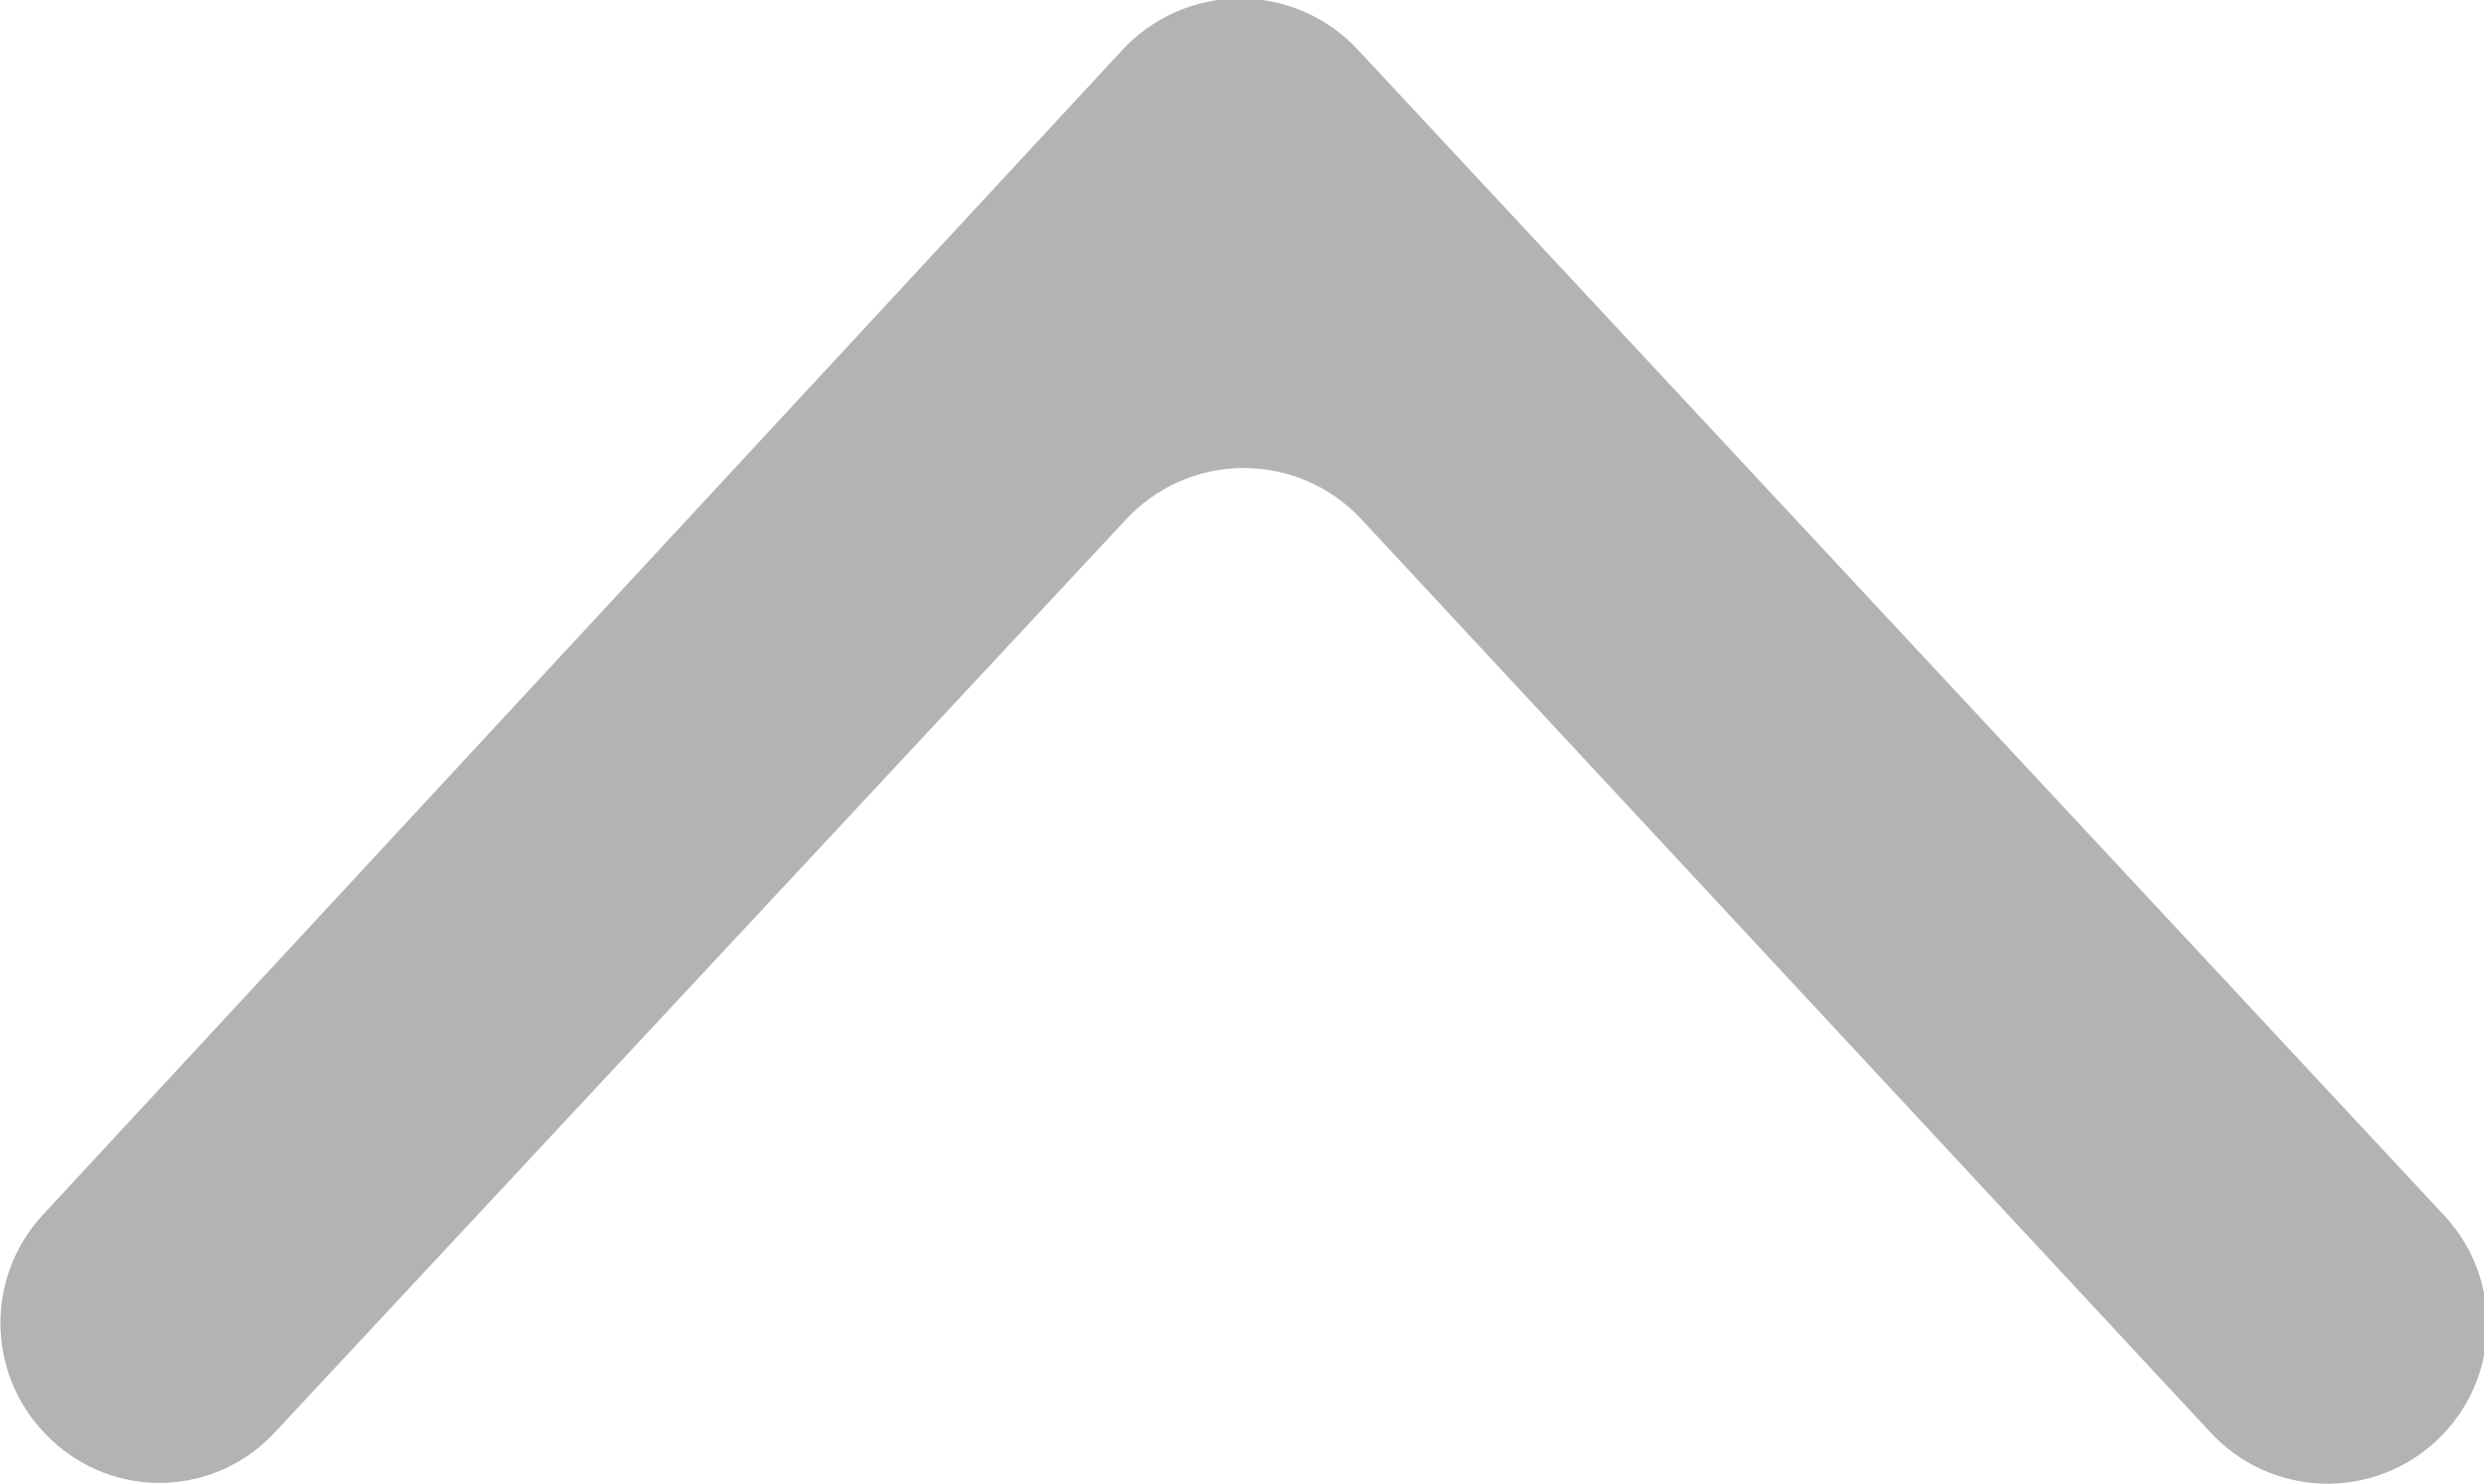
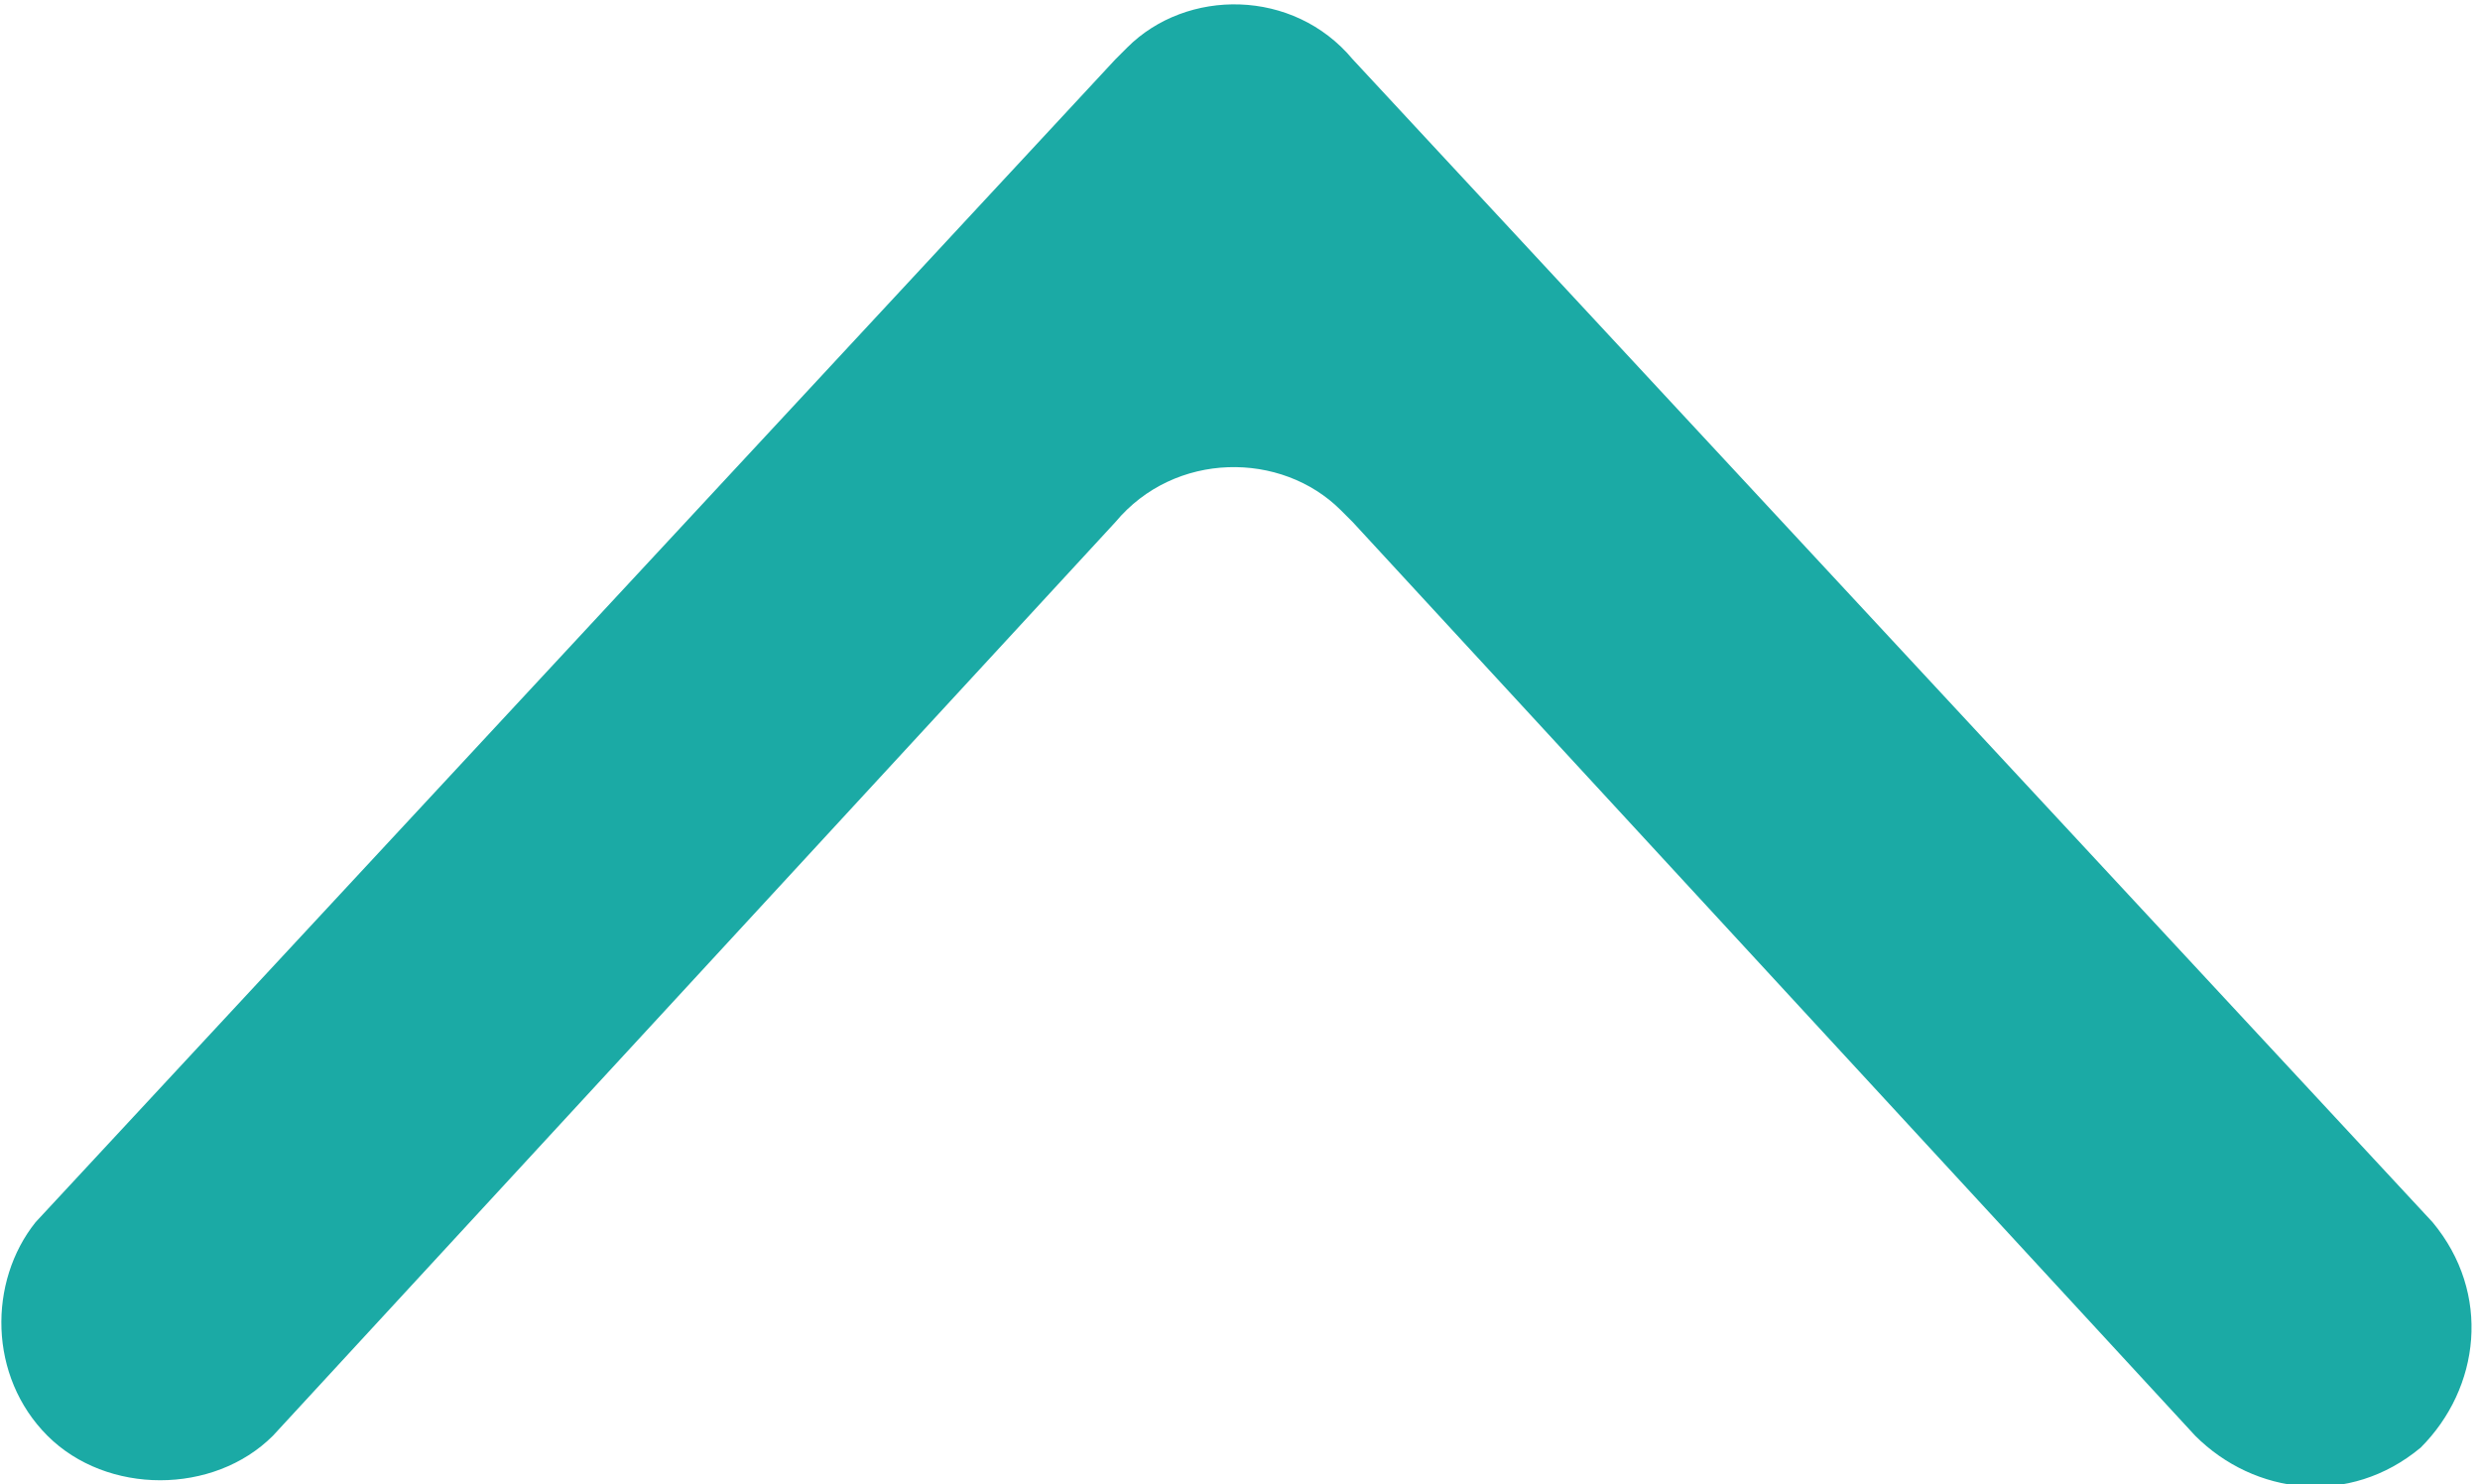
- <svg xmlns="http://www.w3.org/2000/svg" id="Layer_1" data-name="Layer 1" viewBox="0 0 20.89 12.48">
-   <defs>
-     <style>.cls-1{fill:#b3b3b3;}</style>
-   </defs>
-   <path class="cls-1" d="M.43,12.11h0a1.32,1.32,0,0,0,1.89-.07L9.46,4.38a1.35,1.35,0,0,1,2,0l7.13,7.67a1.34,1.34,0,0,0,1.9.07h0a1.34,1.34,0,0,0,.07-1.89L11.43.43a1.35,1.35,0,0,0-2,0L.36,10.22A1.34,1.34,0,0,0,.43,12.11Z" />
+ <svg xmlns="http://www.w3.org/2000/svg" version="1.1" id="Layer_1" x="0px" y="0px" viewBox="0 0 20.9 12.5" style="enable-background:new 0 0 20.9 12.5;" xml:space="preserve">
+   <style type="text/css">
+ 	.st0{fill:#1BAAA5;}
+ </style>
+   <path class="st0" d="M0.4,12.1L0.4,12.1c0.5,0.5,1.4,0.5,1.9,0c0,0,0,0,0,0l7.1-7.7c0.5-0.6,1.4-0.6,1.9-0.1c0,0,0.1,0.1,0.1,0.1  l7.1,7.7c0.5,0.5,1.3,0.6,1.9,0.1c0,0,0,0,0,0l0,0c0.5-0.5,0.6-1.3,0.1-1.9l-9.1-9.8c-0.5-0.6-1.4-0.6-1.9-0.1c0,0-0.1,0.1-0.1,0.1  l-9.1,9.8C-0.1,10.8-0.1,11.6,0.4,12.1z" />
</svg>
